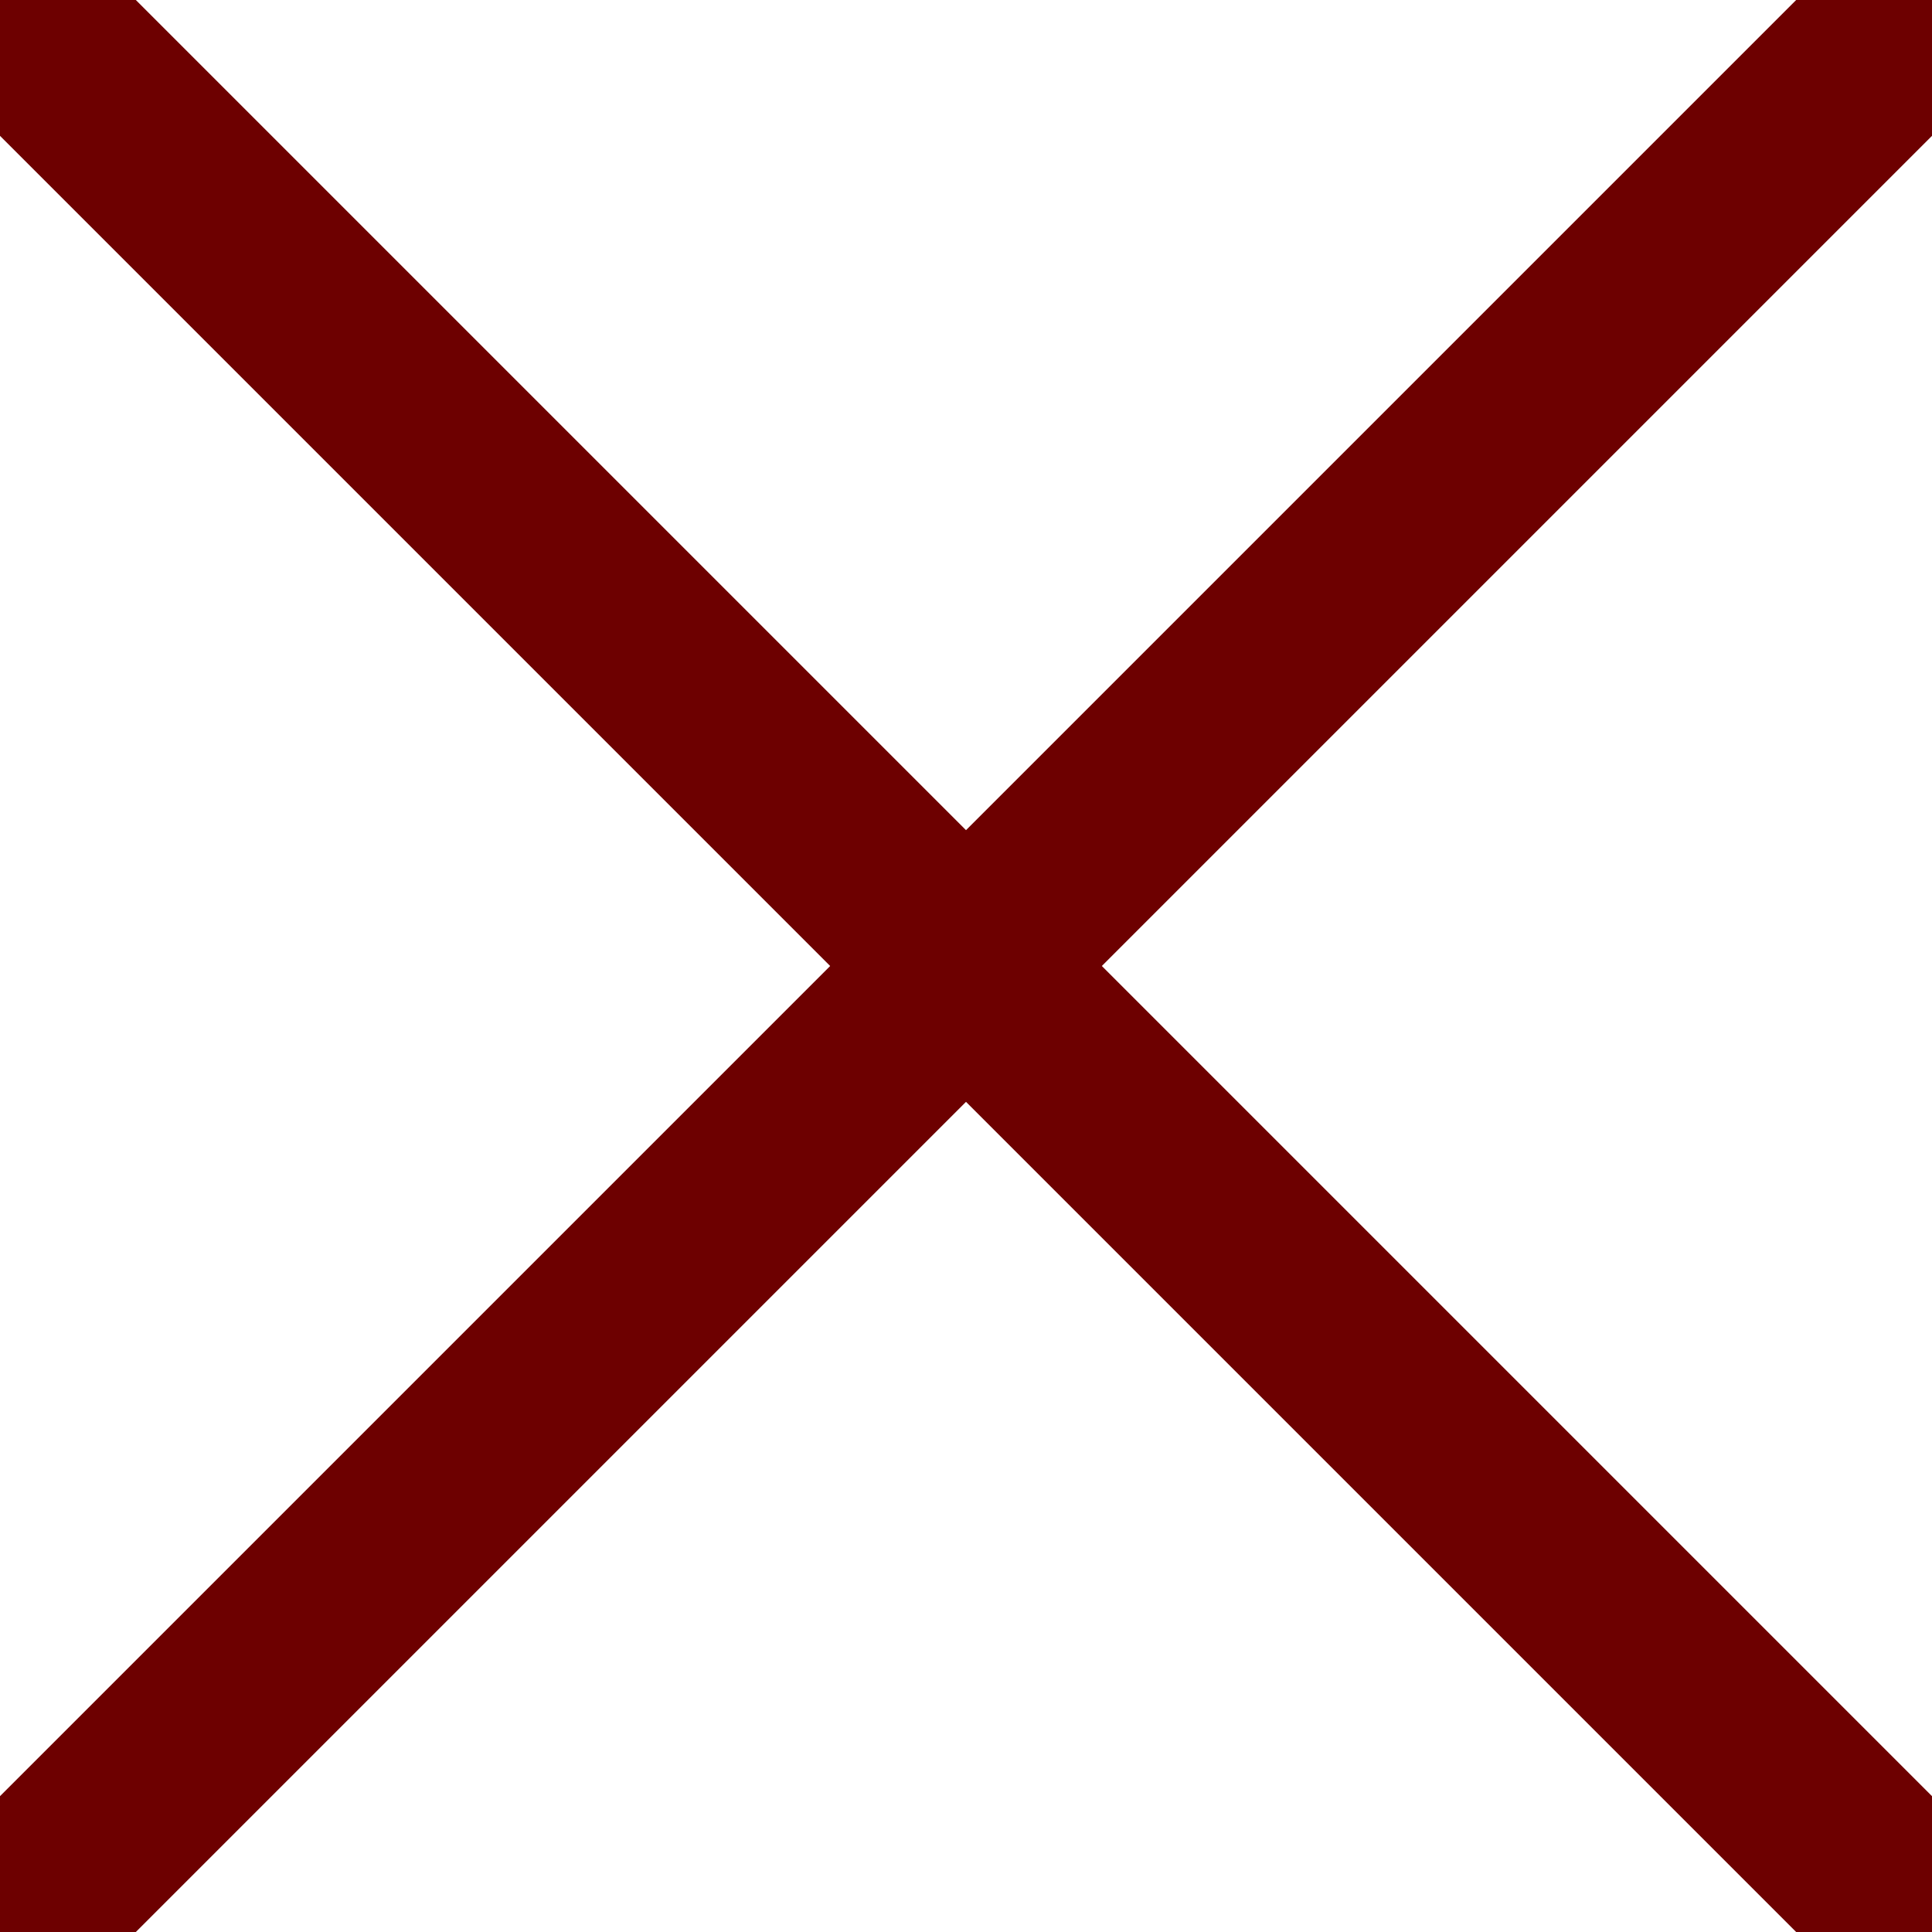
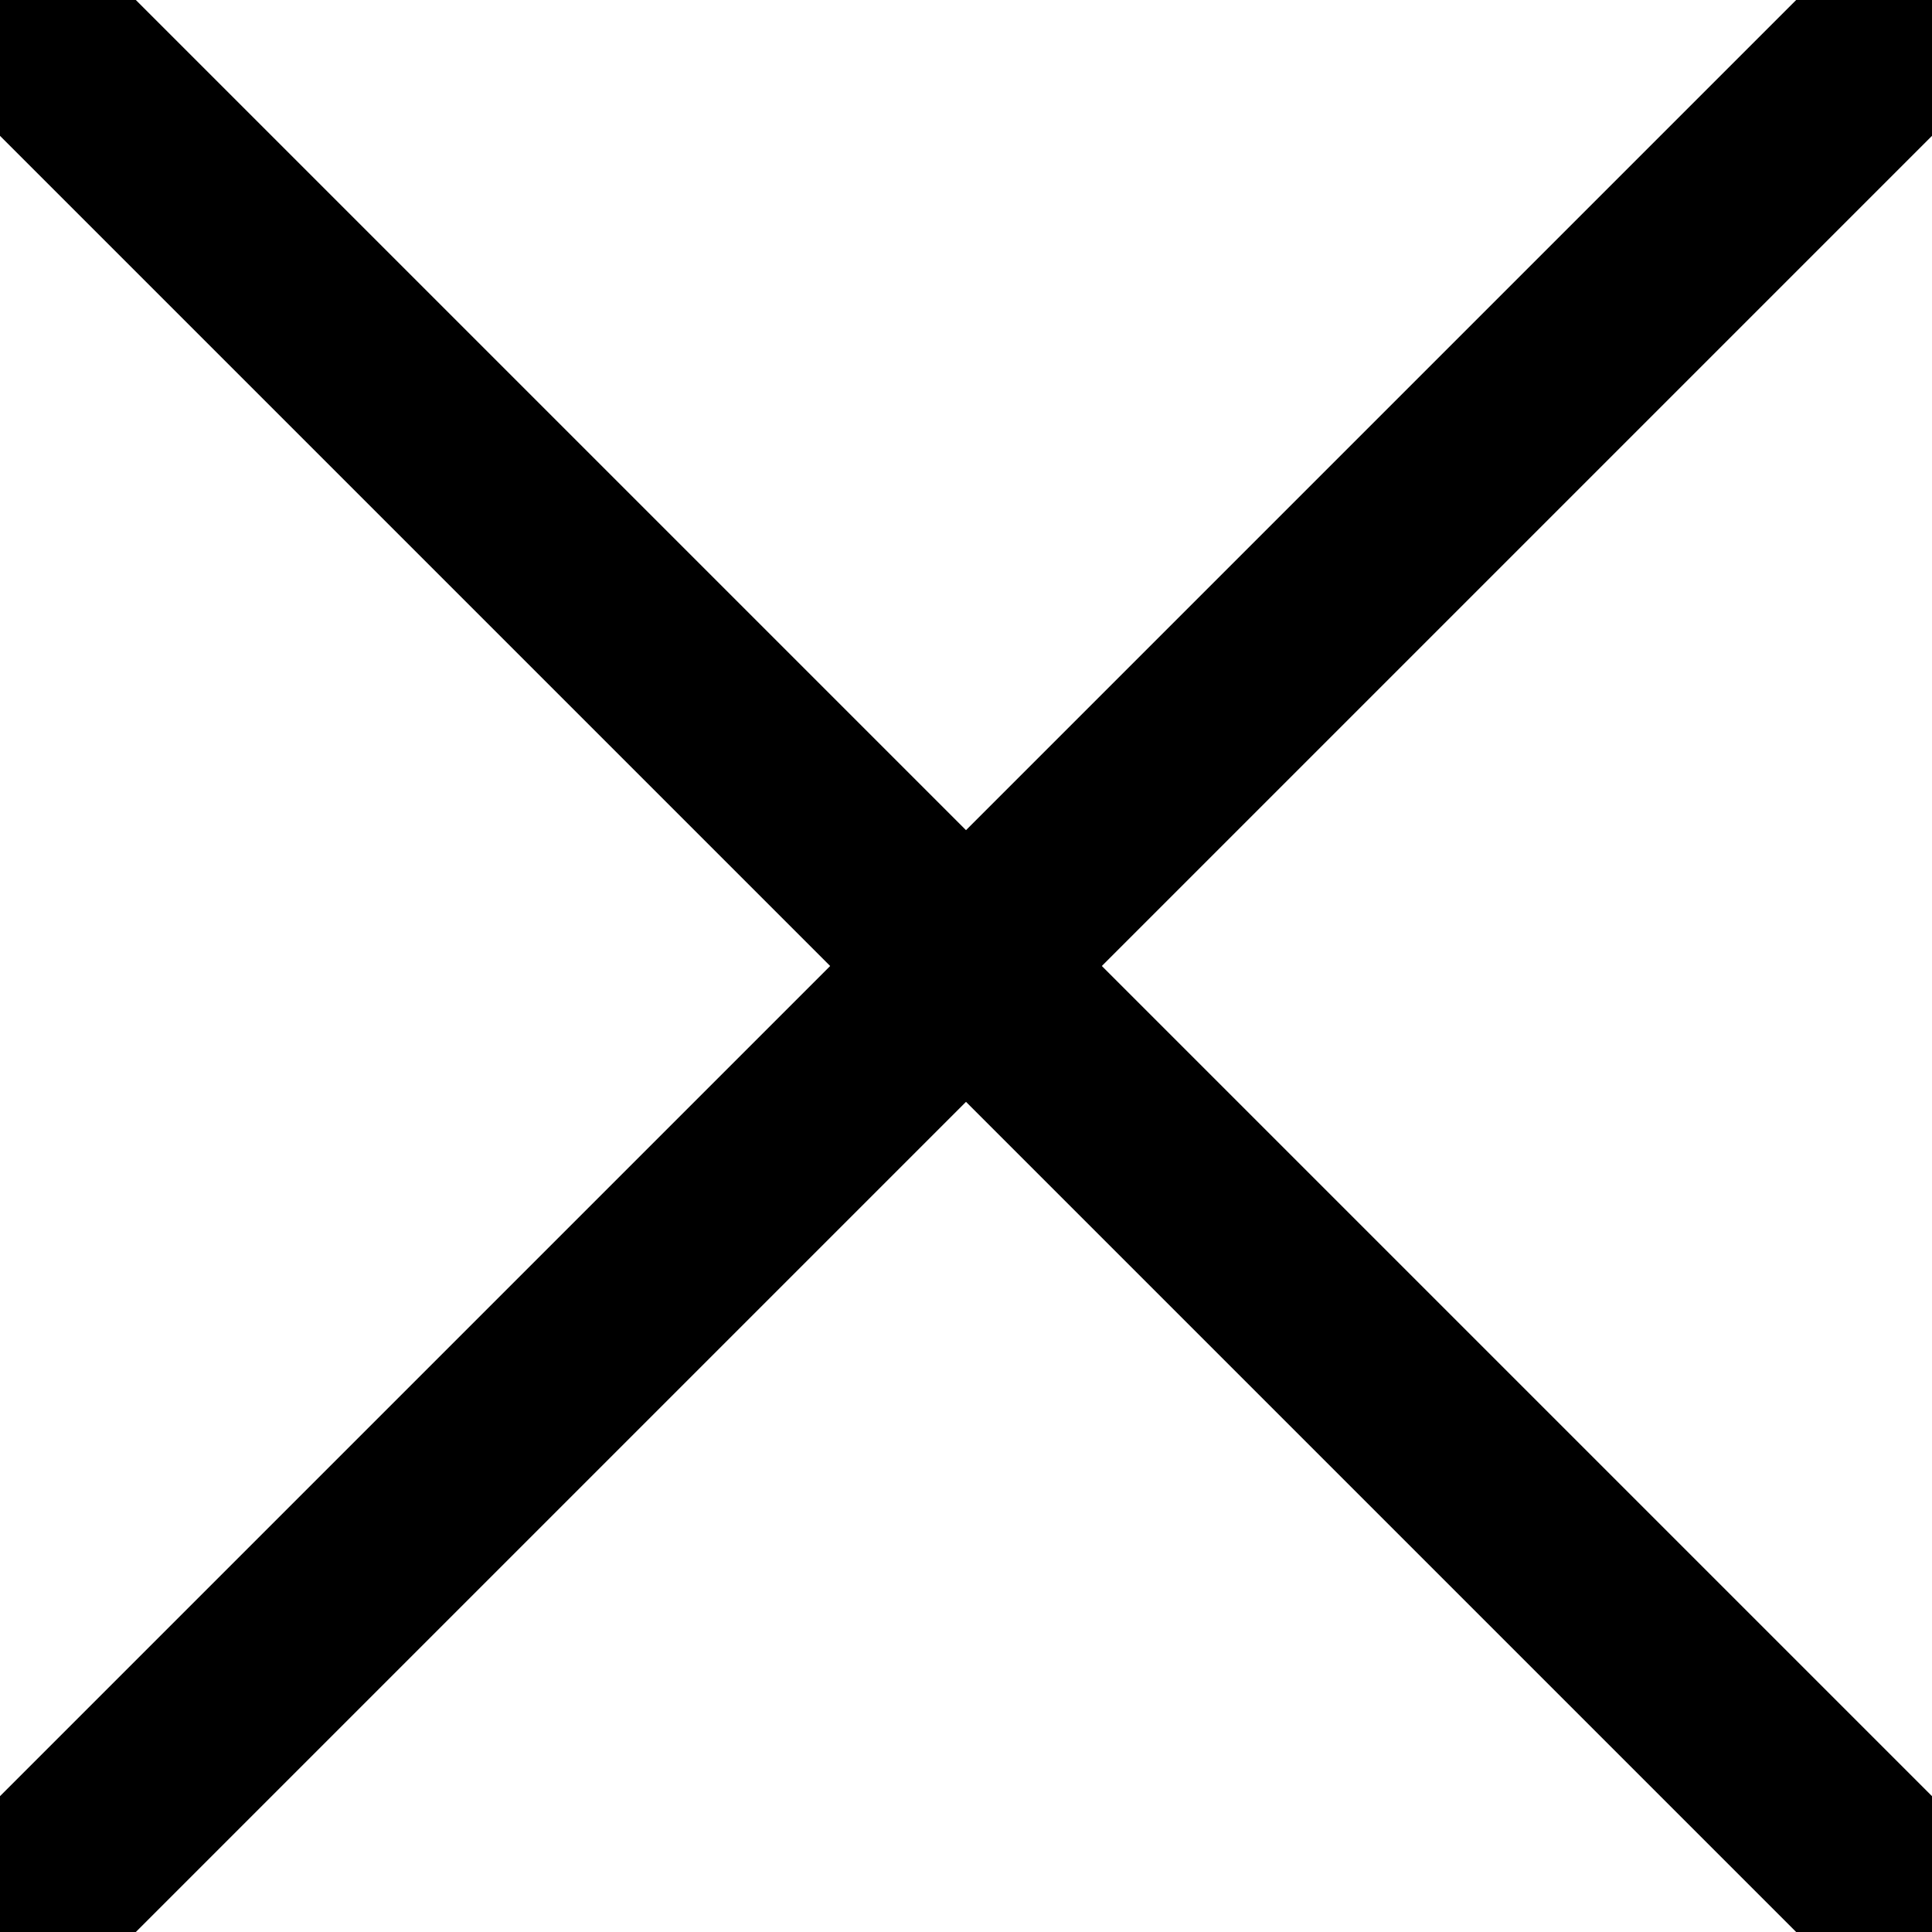
<svg xmlns="http://www.w3.org/2000/svg" xmlns:xlink="http://www.w3.org/1999/xlink" width="32" height="32" id="svg2" version="1.0">
  <defs id="defs4" />
  <g id="layer1">
-     <use x="0" y="0" xlink:href="#path3616" id="use3707" transform="matrix(-1,0,0,1,32,0)" width="32" height="32" />
-     <path style="font-size:medium;font-style:normal;font-variant:normal;font-weight:normal;font-stretch:normal;text-indent:0;text-align:start;text-decoration:none;line-height:normal;letter-spacing:normal;word-spacing:normal;text-transform:none;direction:ltr;block-progression:tb;writing-mode:lr-tb;text-anchor:start;color:#000000;fill:#6d0000;fill-opacity:1;stroke:none;stroke-width:6;marker:none;visibility:visible;display:inline;overflow:visible;enable-background:accumulate;font-family:Bitstream Vera Sans;-inkscape-font-specification:Bitstream Vera Sans" d="M 0,0 0,2.25 29.75,32 32,32 32,29.75 2.25,0 0,0 z" id="path3616" />
+     <use x="0" y="0" xlink:href="#path3616" id="use3707" transform="matrix(-1,0,0,1,32,0)" width="32" height="32" style="fill-opacity:1" />
+     <path style="font-size:medium;font-style:normal;font-variant:normal;font-weight:normal;font-stretch:normal;text-indent:0;text-align:start;text-decoration:none;line-height:normal;letter-spacing:normal;word-spacing:normal;text-transform:none;direction:ltr;block-progression:tb;writing-mode:lr-tb;text-anchor:start;color:#000000;fill-opacity:1;stroke:none;stroke-width:6;marker:none;visibility:visible;display:inline;overflow:visible;enable-background:accumulate;font-family:Bitstream Vera Sans;-inkscape-font-specification:Bitstream Vera Sans" d="M 0,0 0,2.25 29.75,32 32,32 32,29.75 2.25,0 0,0 z" id="path3616" />
  </g>
</svg>
